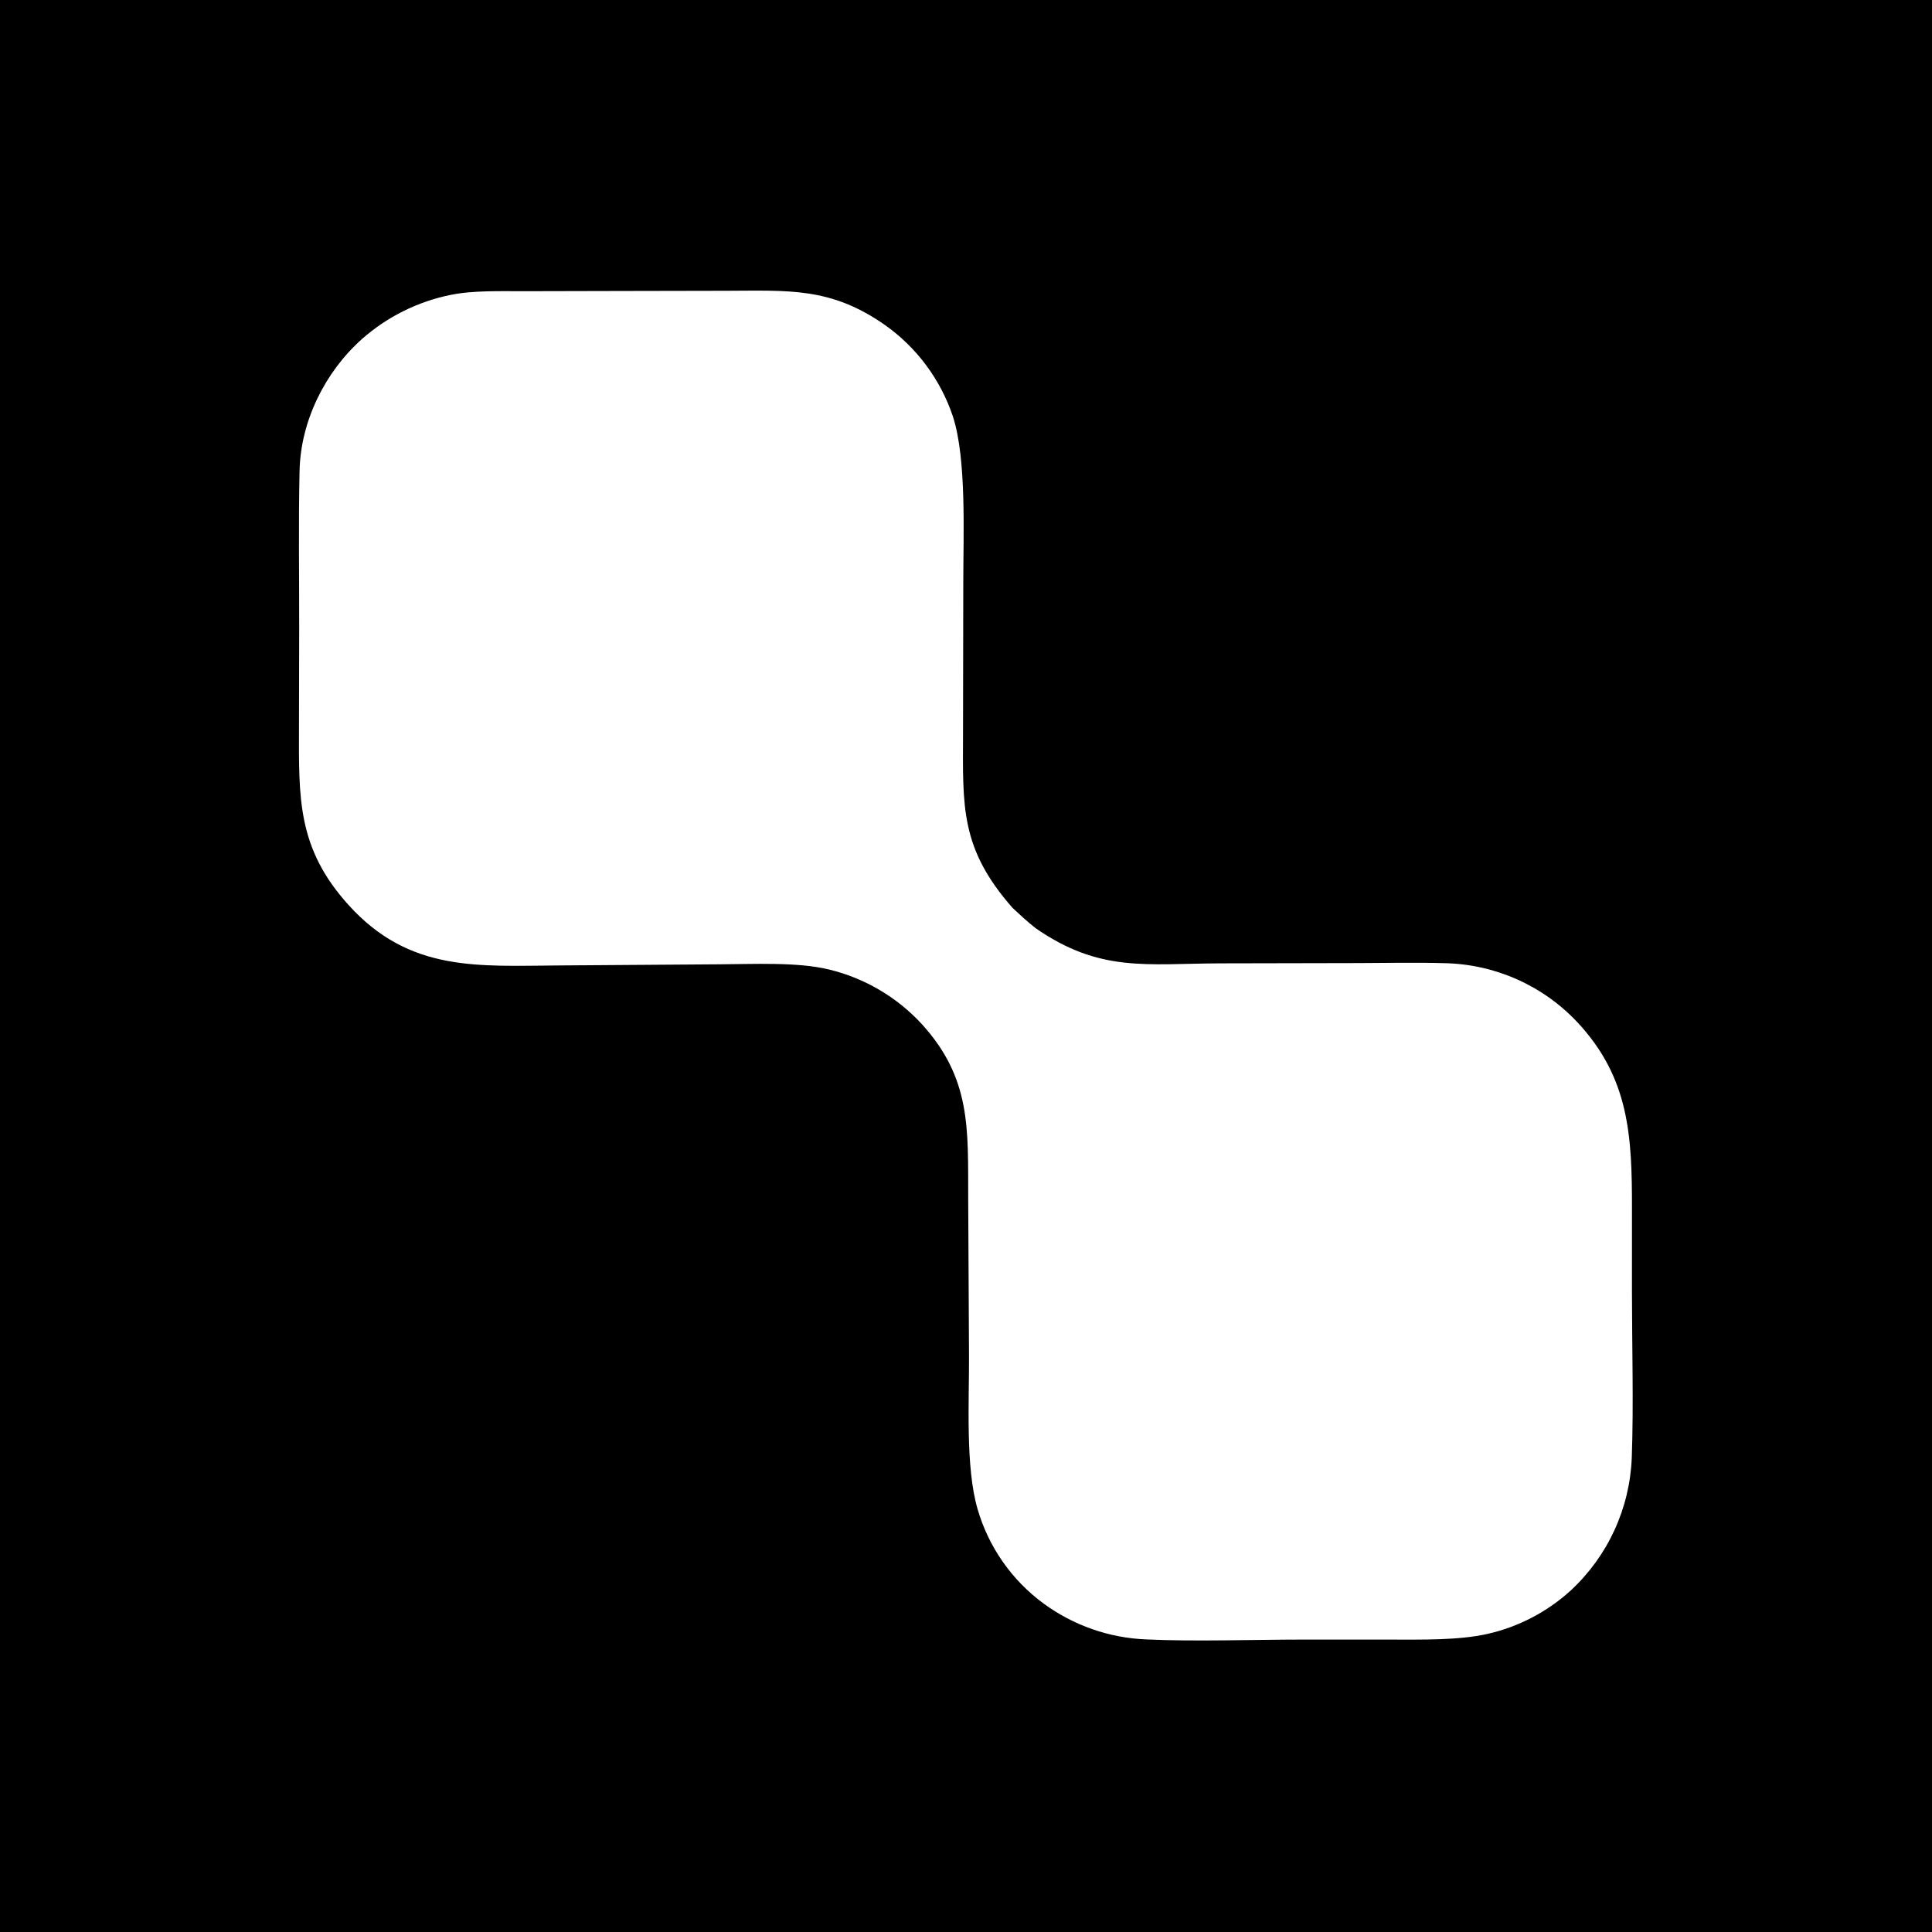
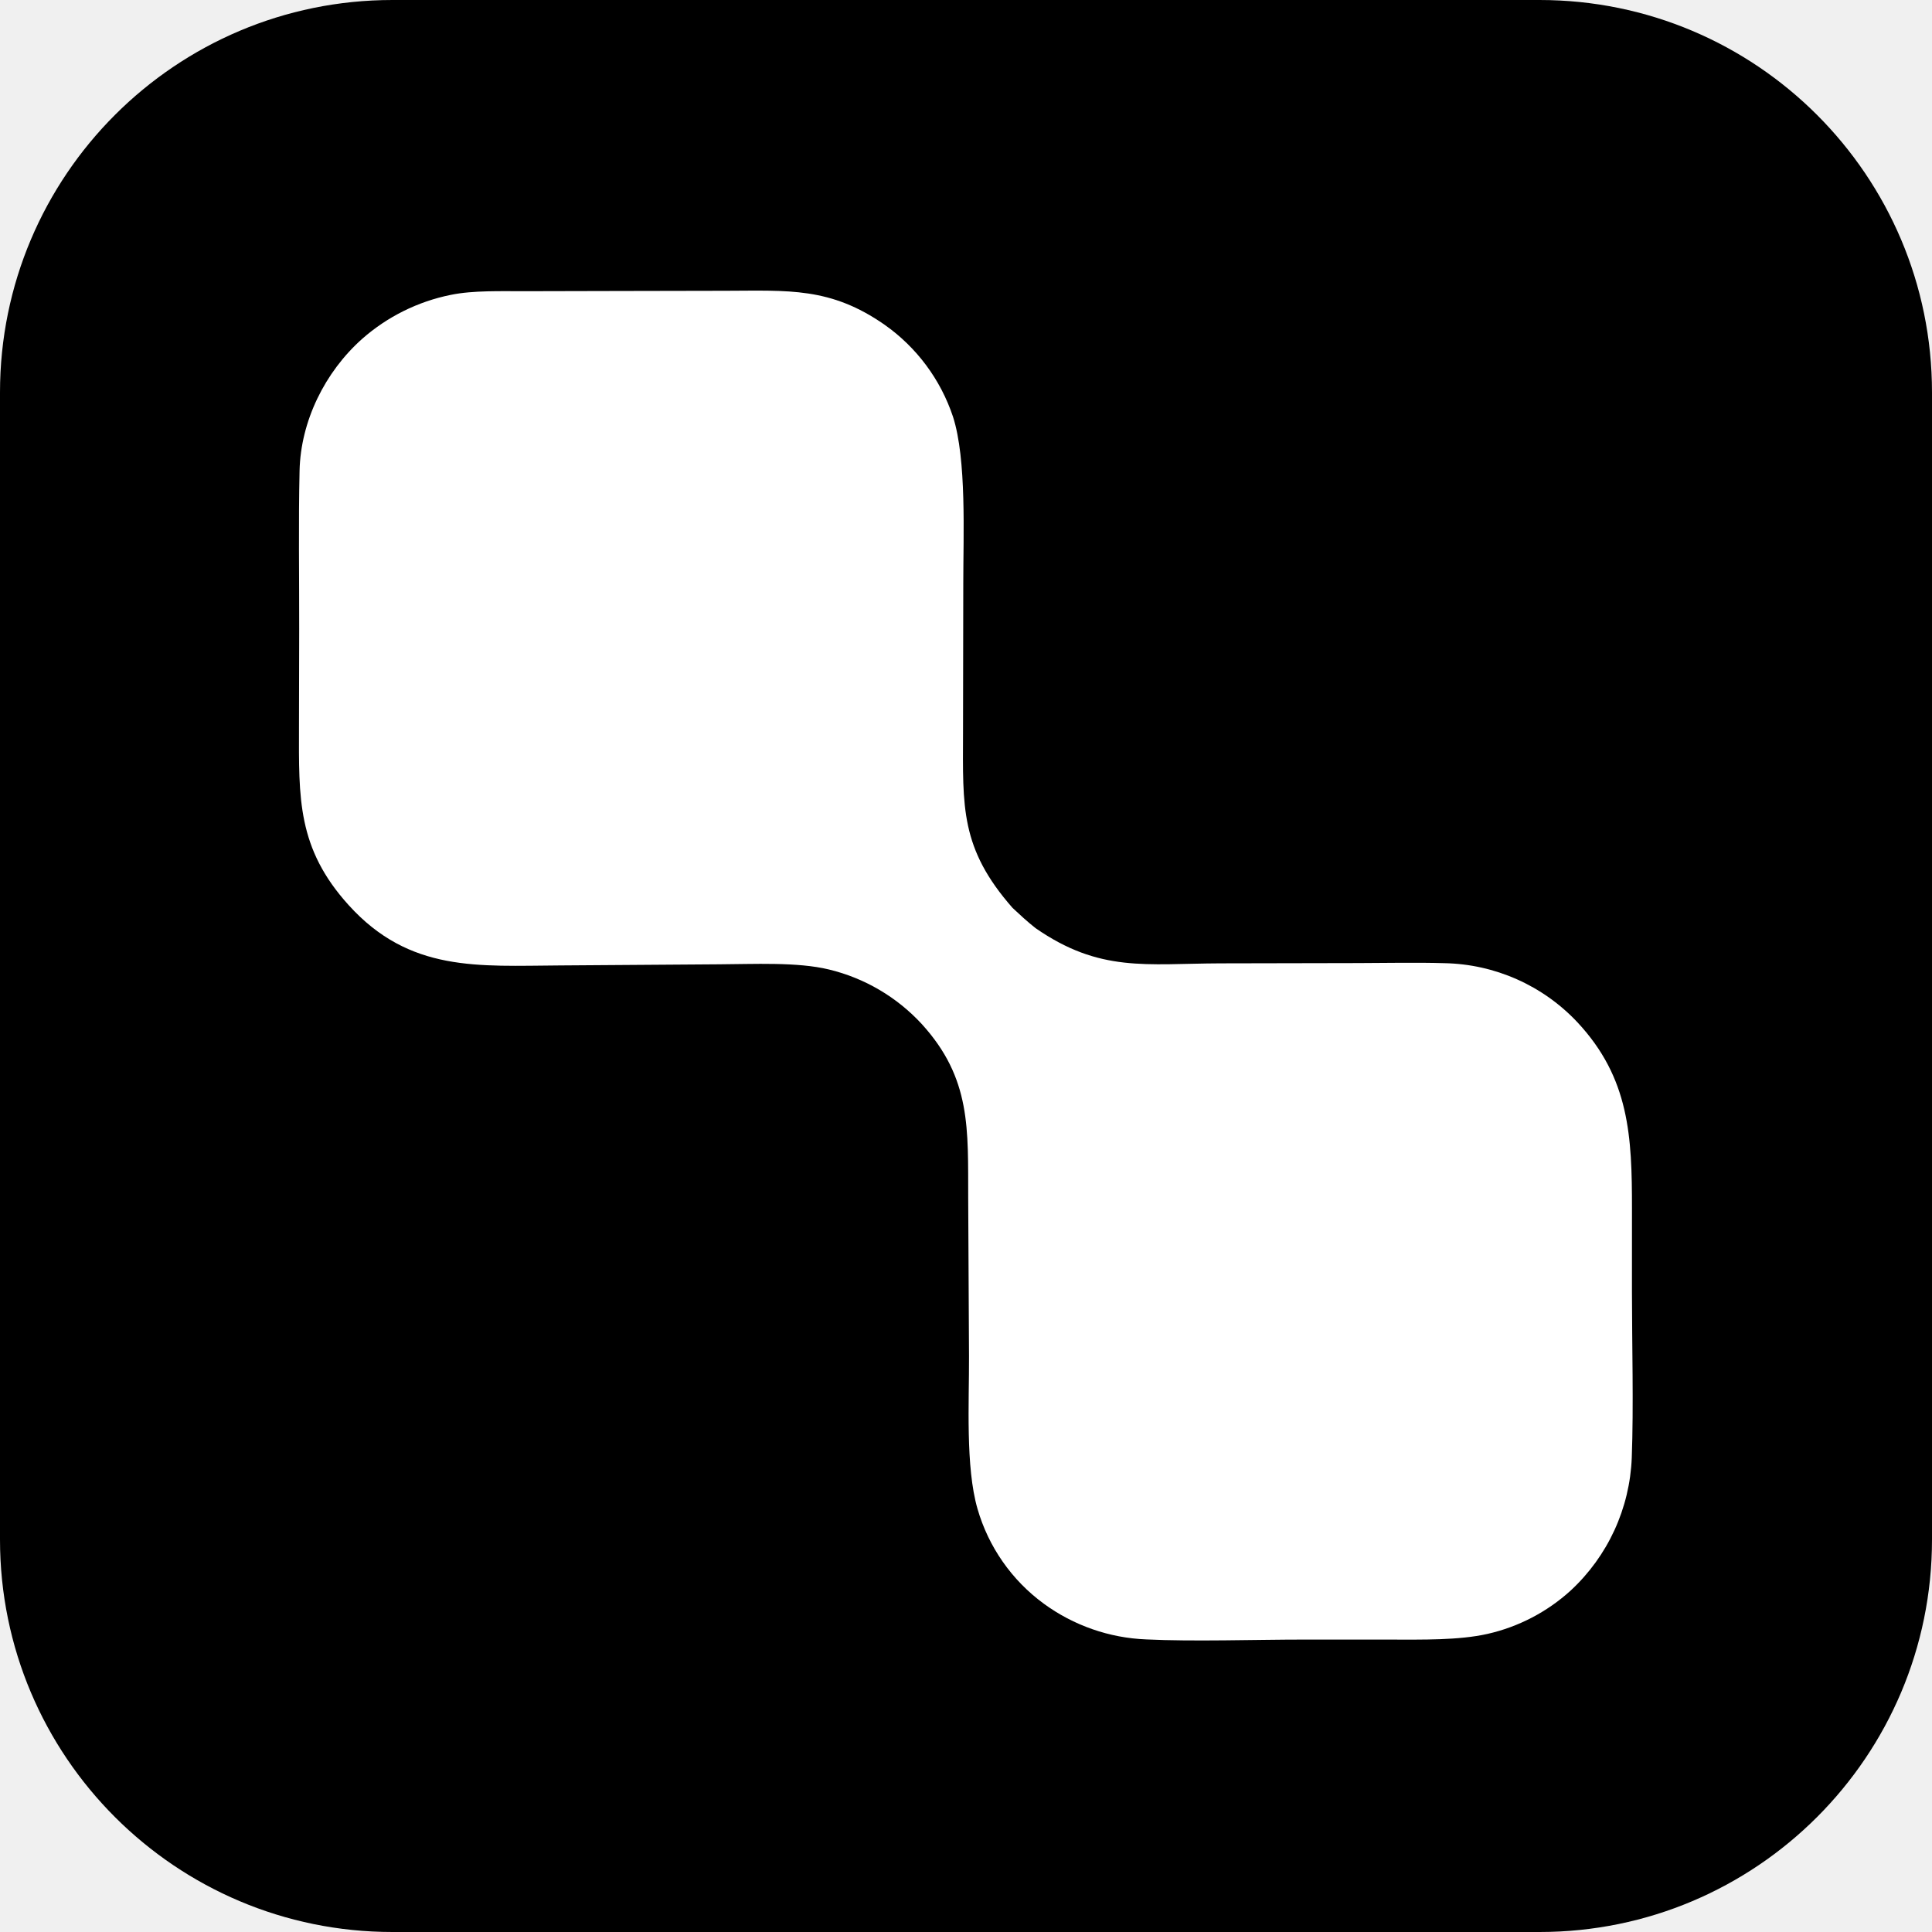
<svg xmlns="http://www.w3.org/2000/svg" viewBox="0 0 512 512" role="img" aria-label="Statussy icon">
-   <rect width="512" height="512" fill="#000000" />
+   <rect width="512" height="512" rx="104" fill="#000000" />
  <path fill="#FFFFFF" transform="translate(-74.3345 -74.4958) scale(0.322592)" d="M 1081.13 993.388 C 1134.01 1030.06 1171.82 1022.54 1232.98 1022.33 L 1346.24 1022.1 C 1369.26 1022.04 1394.12 1021.5 1417.02 1022.18 C 1458.5 1022.98 1497.89 1040.48 1526.28 1070.73 C 1569.19 1116.66 1571.1 1164.83 1571.1 1223.65 L 1571.08 1291.7 C 1571.09 1334.19 1572.51 1386.41 1570.93 1428.39 C 1569.35 1470 1551.3 1509.28 1520.74 1537.56 C 1501.44 1555.13 1477.93 1567.4 1452.48 1573.17 C 1428.86 1578.53 1398.45 1577.85 1373.92 1577.86 L 1301.66 1577.84 C 1262.17 1577.83 1210.76 1579.58 1172.16 1577.71 C 1141.74 1576.53 1112.37 1566.28 1087.81 1548.29 C 1061.59 1529.07 1042.47 1501.7 1033.46 1470.46 C 1023.49 1436.05 1026.63 1382.47 1026.47 1345.14 L 1025.81 1215.23 C 1025.57 1158.67 1028.53 1117.01 987.587 1072.1 C 967.199 1050.01 940.727 1034.45 911.509 1027.39 C 885.423 1021.03 849.002 1023 821.339 1023.11 L 690.5 1024.04 C 623.354 1024.44 567.027 1029.85 516.925 974.573 C 474.426 927.683 475.952 886.595 476.048 827.851 L 476.213 747.498 C 476.281 704.528 475.569 660.514 476.522 617.652 C 477.427 576.917 497.316 536.567 527.908 509.334 C 548.569 491.117 573.655 478.65 600.652 473.183 C 619.196 469.34 642.636 470.222 661.892 470.156 L 739.761 469.974 L 826.737 469.803 C 878.022 469.704 912.573 466.605 957.171 497.747 C 983.47 516.272 1003.14 542.732 1013.31 573.252 C 1024.61 608.294 1021.75 670.852 1021.77 709.948 L 1021.56 833.002 C 1021.41 893.844 1019.16 927.816 1062.31 976.842 C 1068.77 982.864 1074.16 987.881 1081.13 993.388 z" />
</svg>
